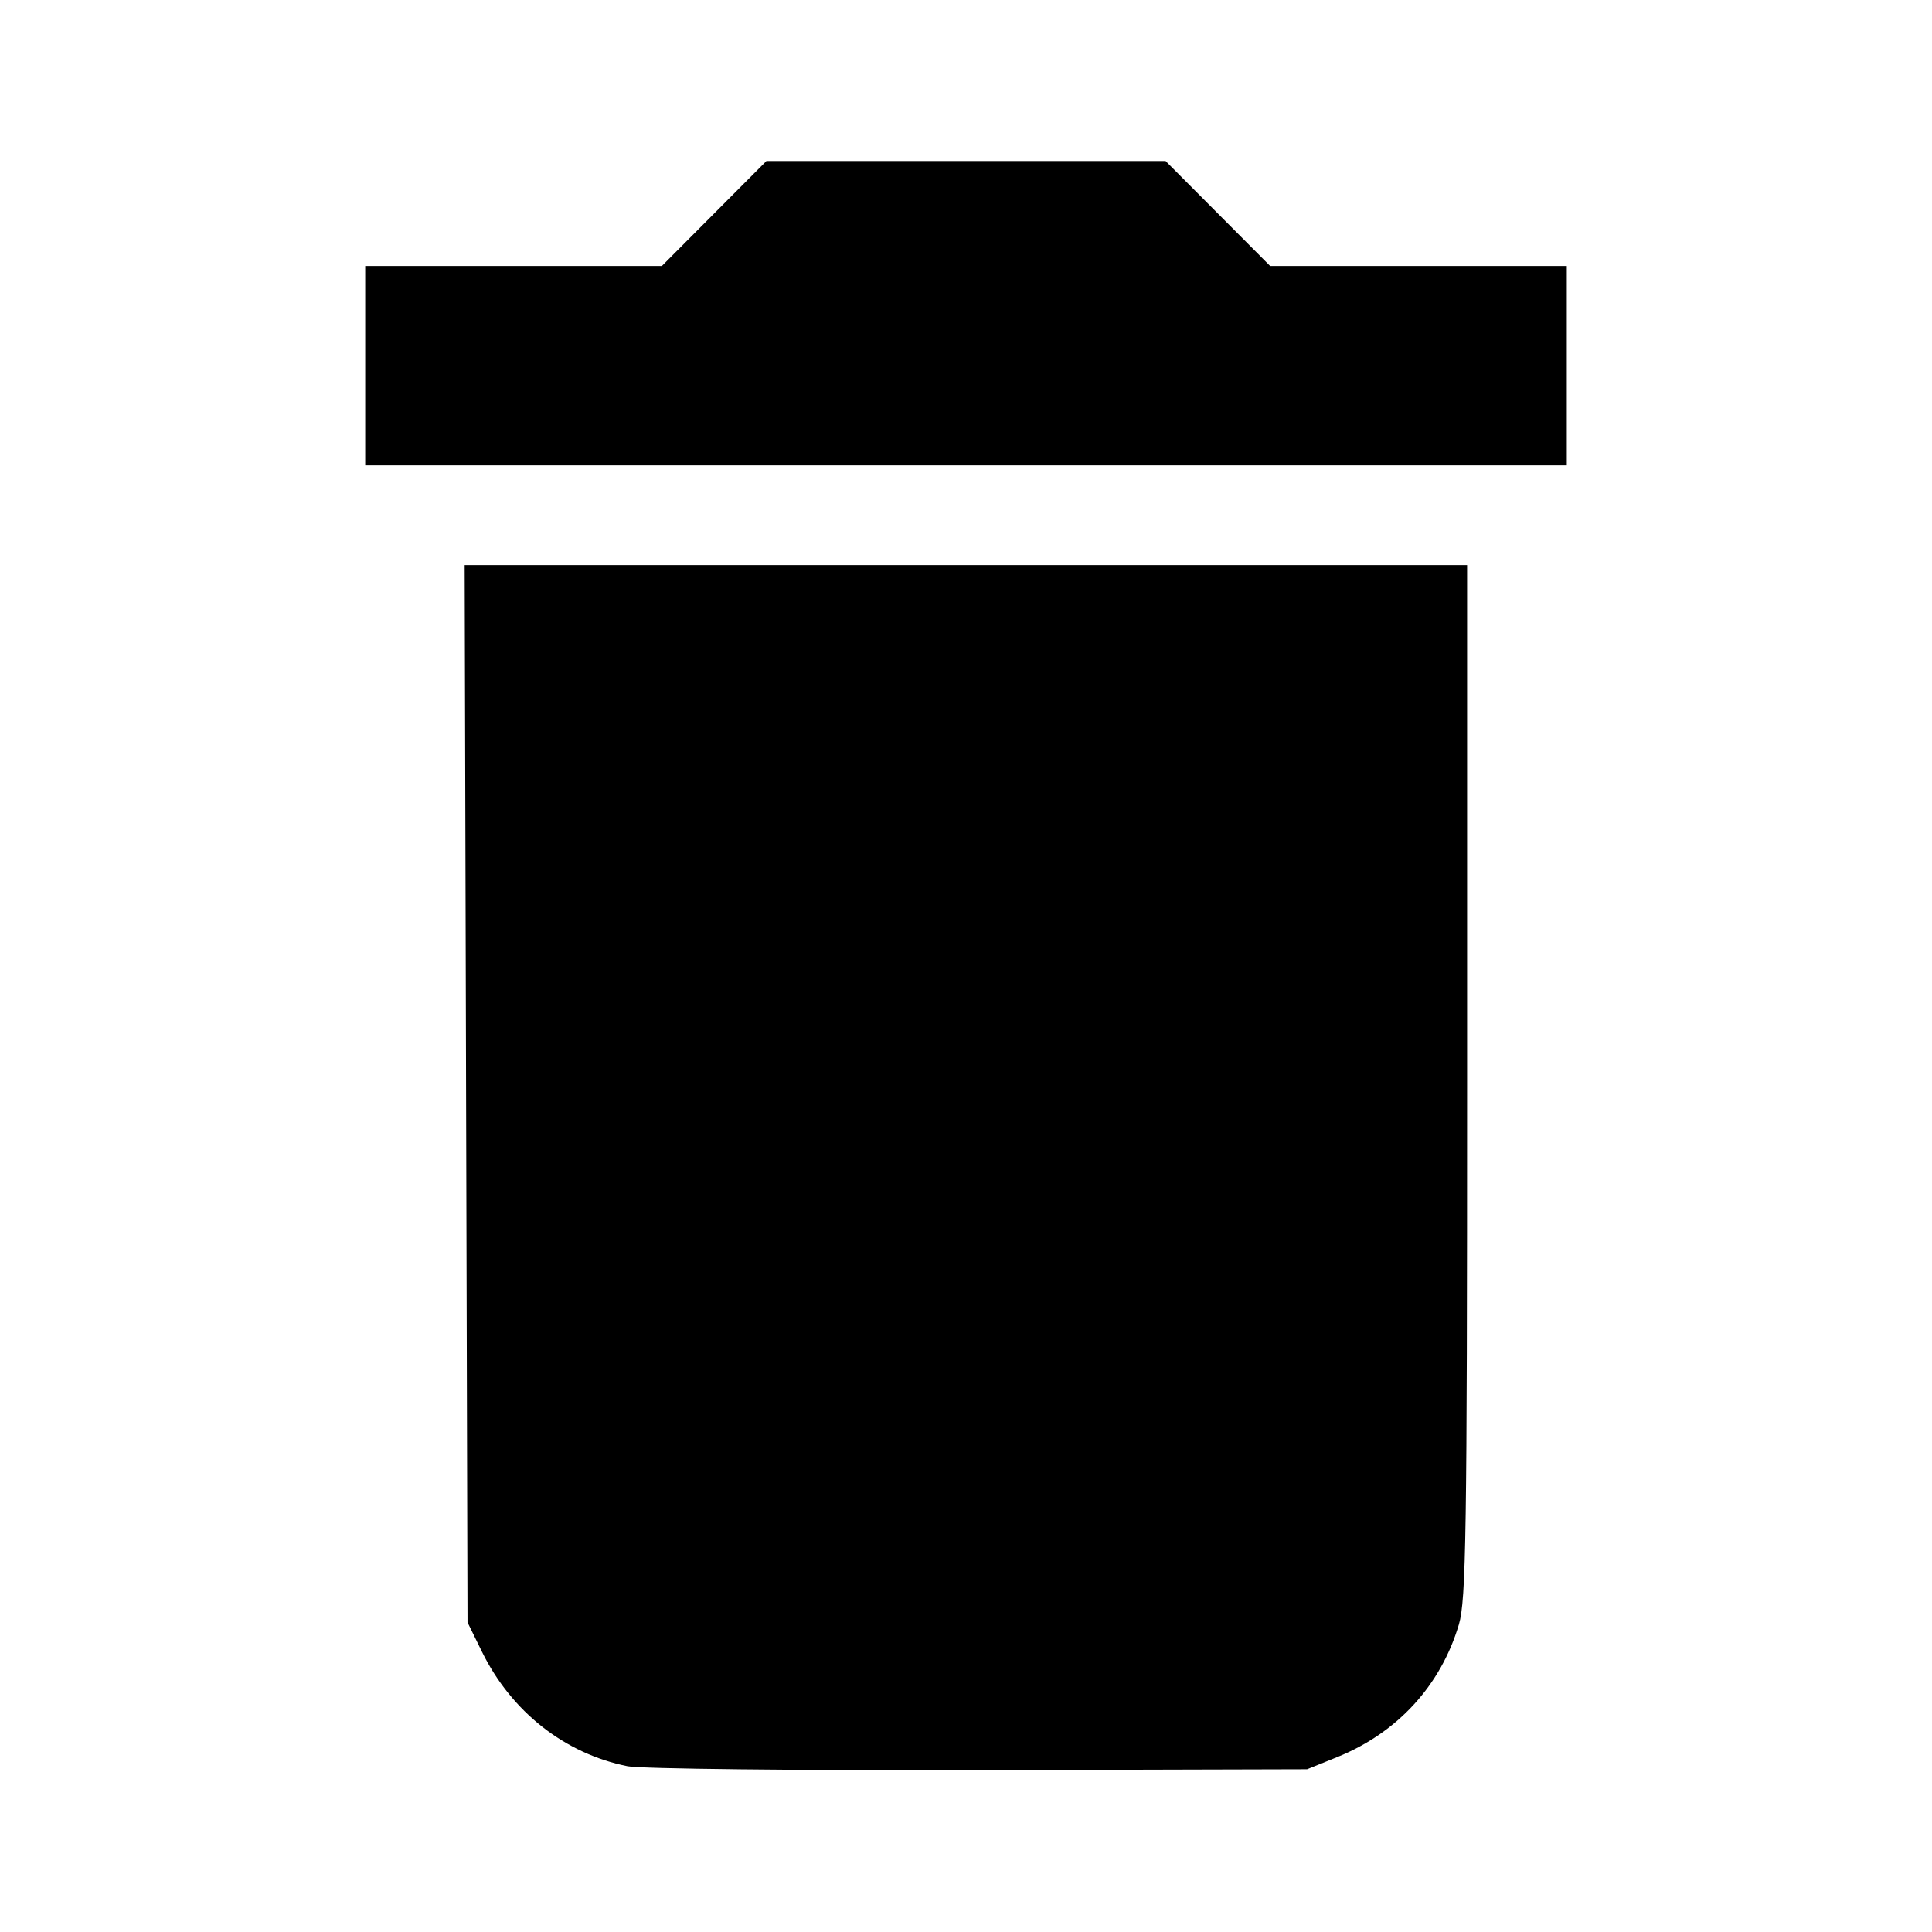
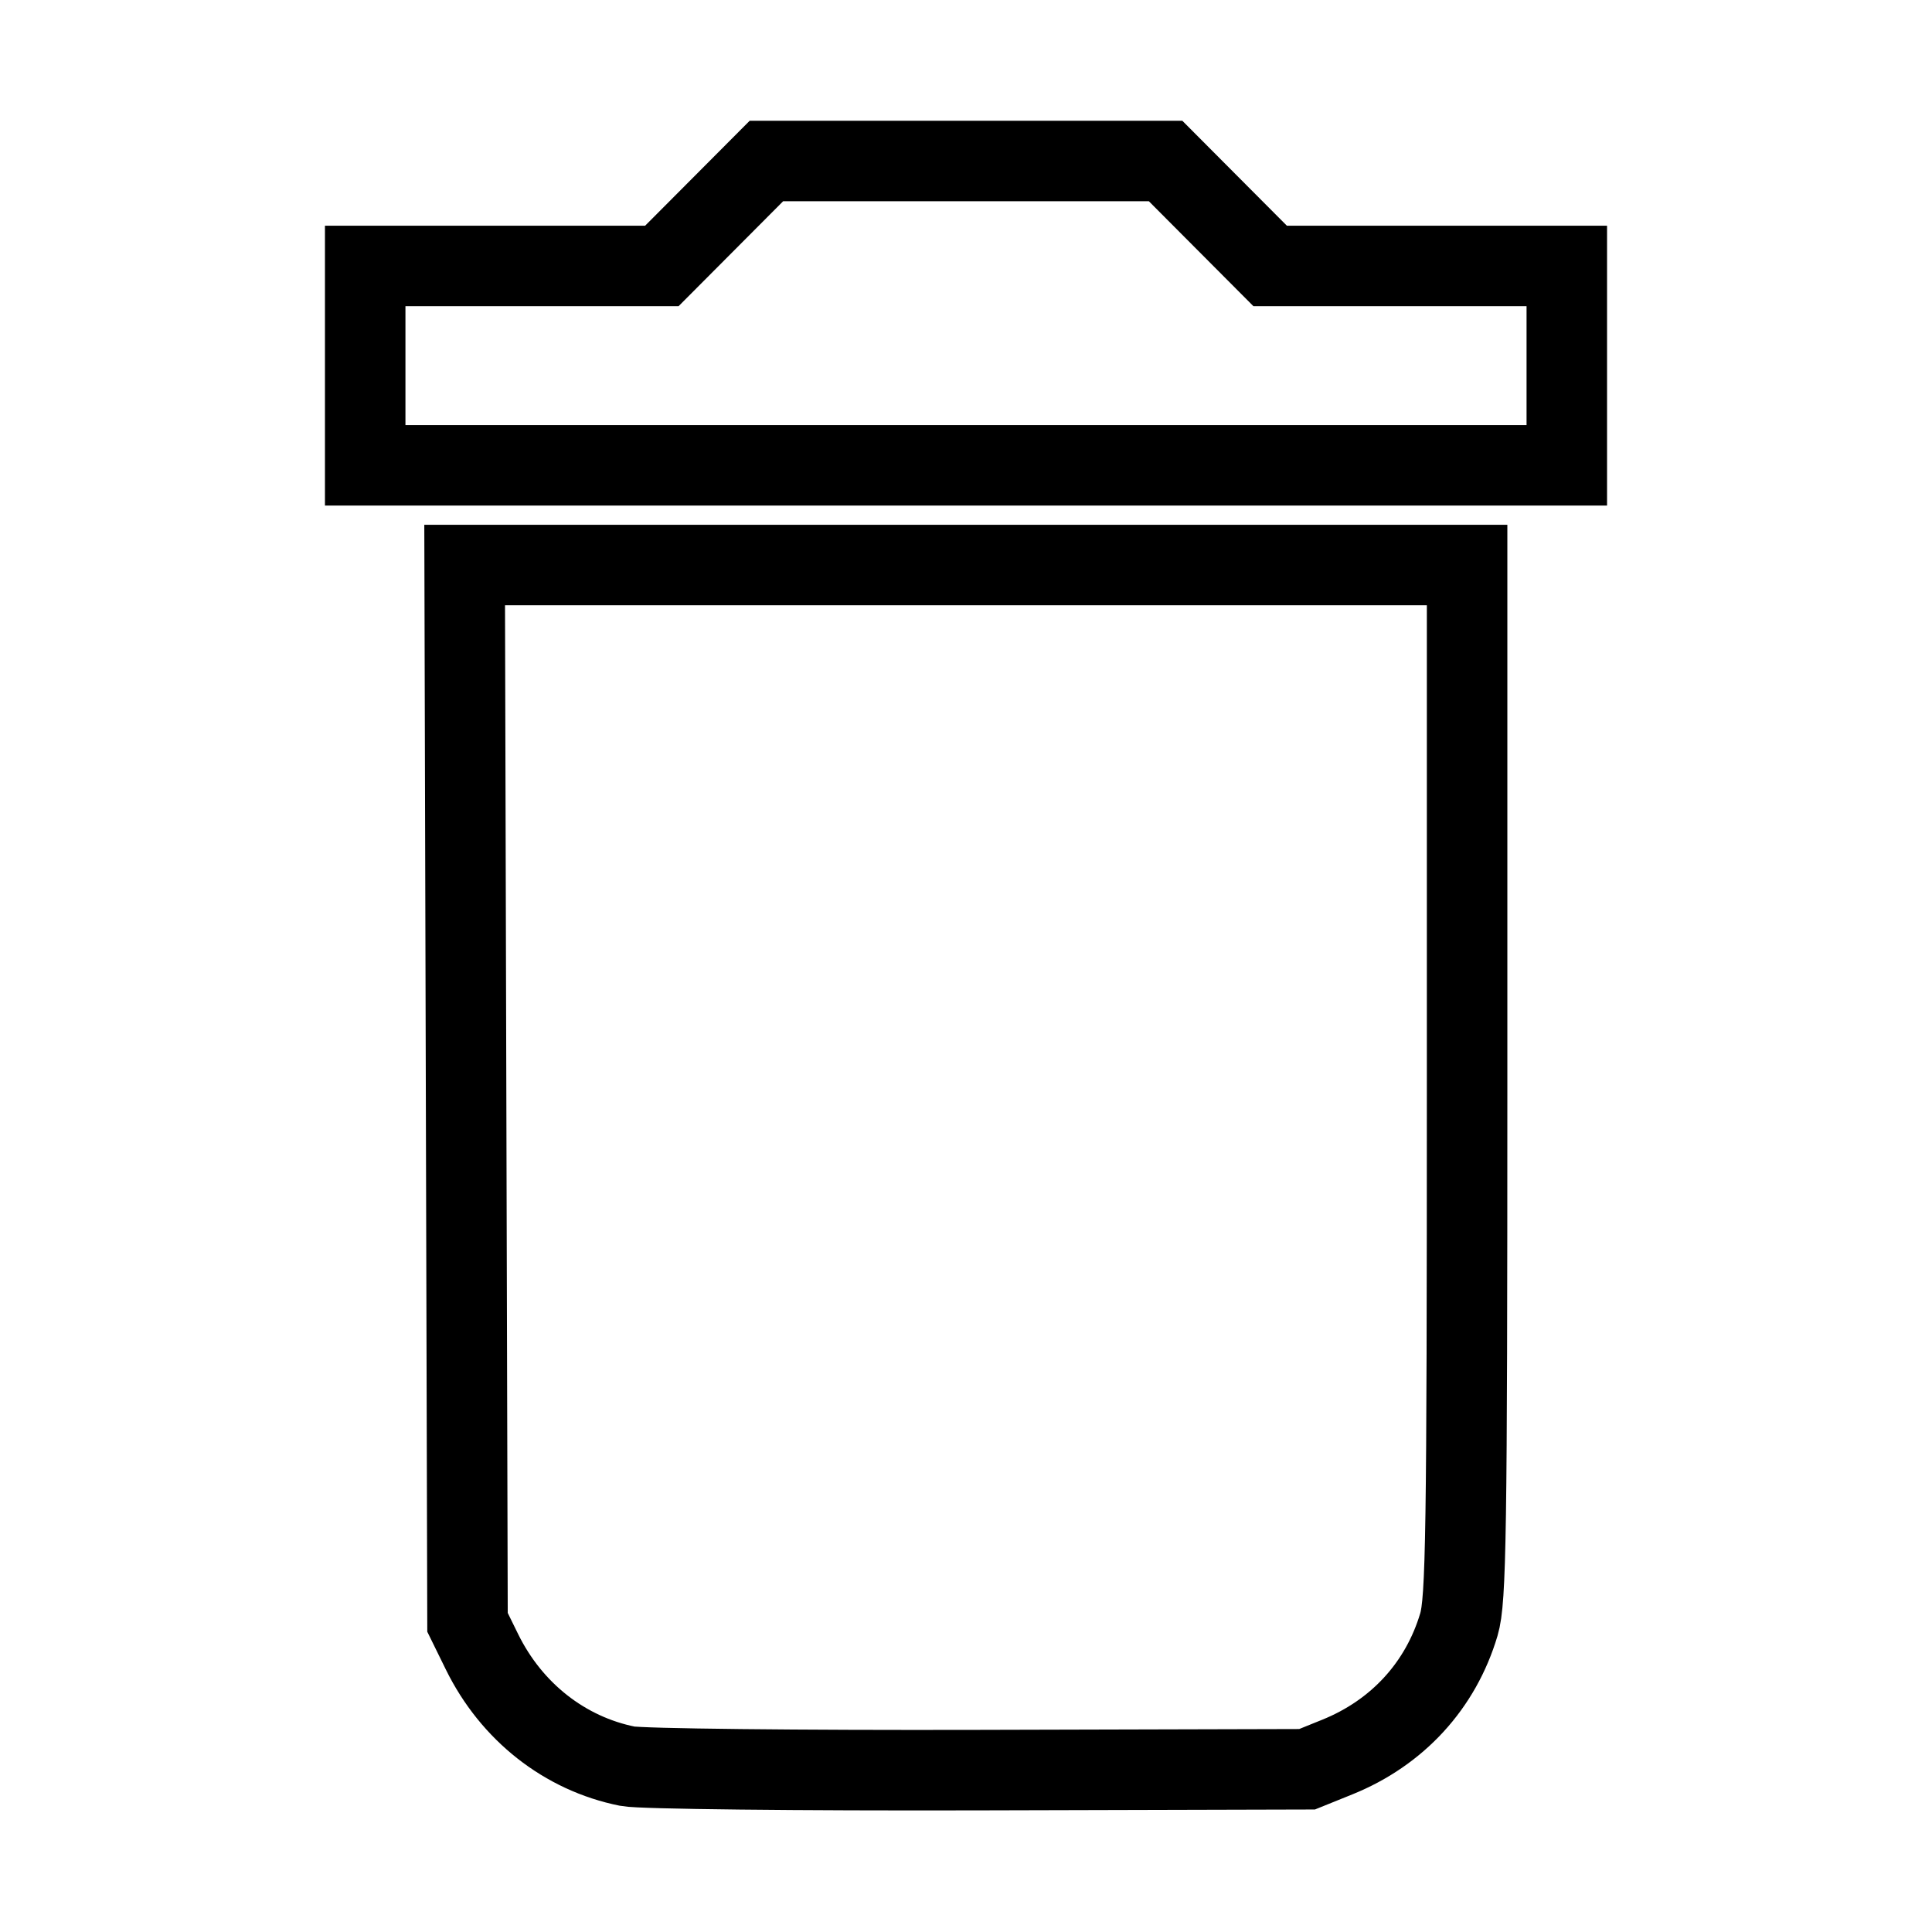
- <svg xmlns="http://www.w3.org/2000/svg" viewBox="0 0 192 192">
-   <path d="M62.366 175.526c-6.241-1.248-11.54-5.413-14.465-11.368l-1.44-2.932-.142-52.537-.142-52.537h99.622v51.269c0 45.019-.099 51.605-.816 54.02-1.803 6.068-6.107 10.76-12.089 13.175l-2.999 1.211-32.591.085c-17.926.046-33.648-.127-34.938-.386ZM36.293 36.337v-9.908h29.482l5.195-5.214L76.165 16h39.67l5.195 5.215 5.195 5.214h29.482v19.816H36.293Z" />
+ <svg xmlns="http://www.w3.org/2000/svg" viewBox="0 0 192 192" id="vector">
+   <path id="path" d="M 62.366 175.526 C 56.125 174.278 50.826 170.113 47.901 164.158 L 46.461 161.226 L 46.319 108.689 L 46.177 56.152 L 145.799 56.152 L 145.799 107.421 C 145.799 152.44 145.7 159.026 144.983 161.441 C 143.18 167.509 138.876 172.201 132.894 174.616 L 129.895 175.827 L 97.304 175.912 C 79.378 175.958 63.656 175.785 62.366 175.526 Z M 36.293 36.337 L 36.293 26.429 L 65.775 26.429 L 70.97 21.215 L 76.165 16 L 115.835 16 L 121.03 21.215 L 126.225 26.429 L 155.707 26.429 L 155.707 46.245 L 36.293 46.245 Z" fill="none" stroke="#000000" stroke-width="8" />
</svg>
